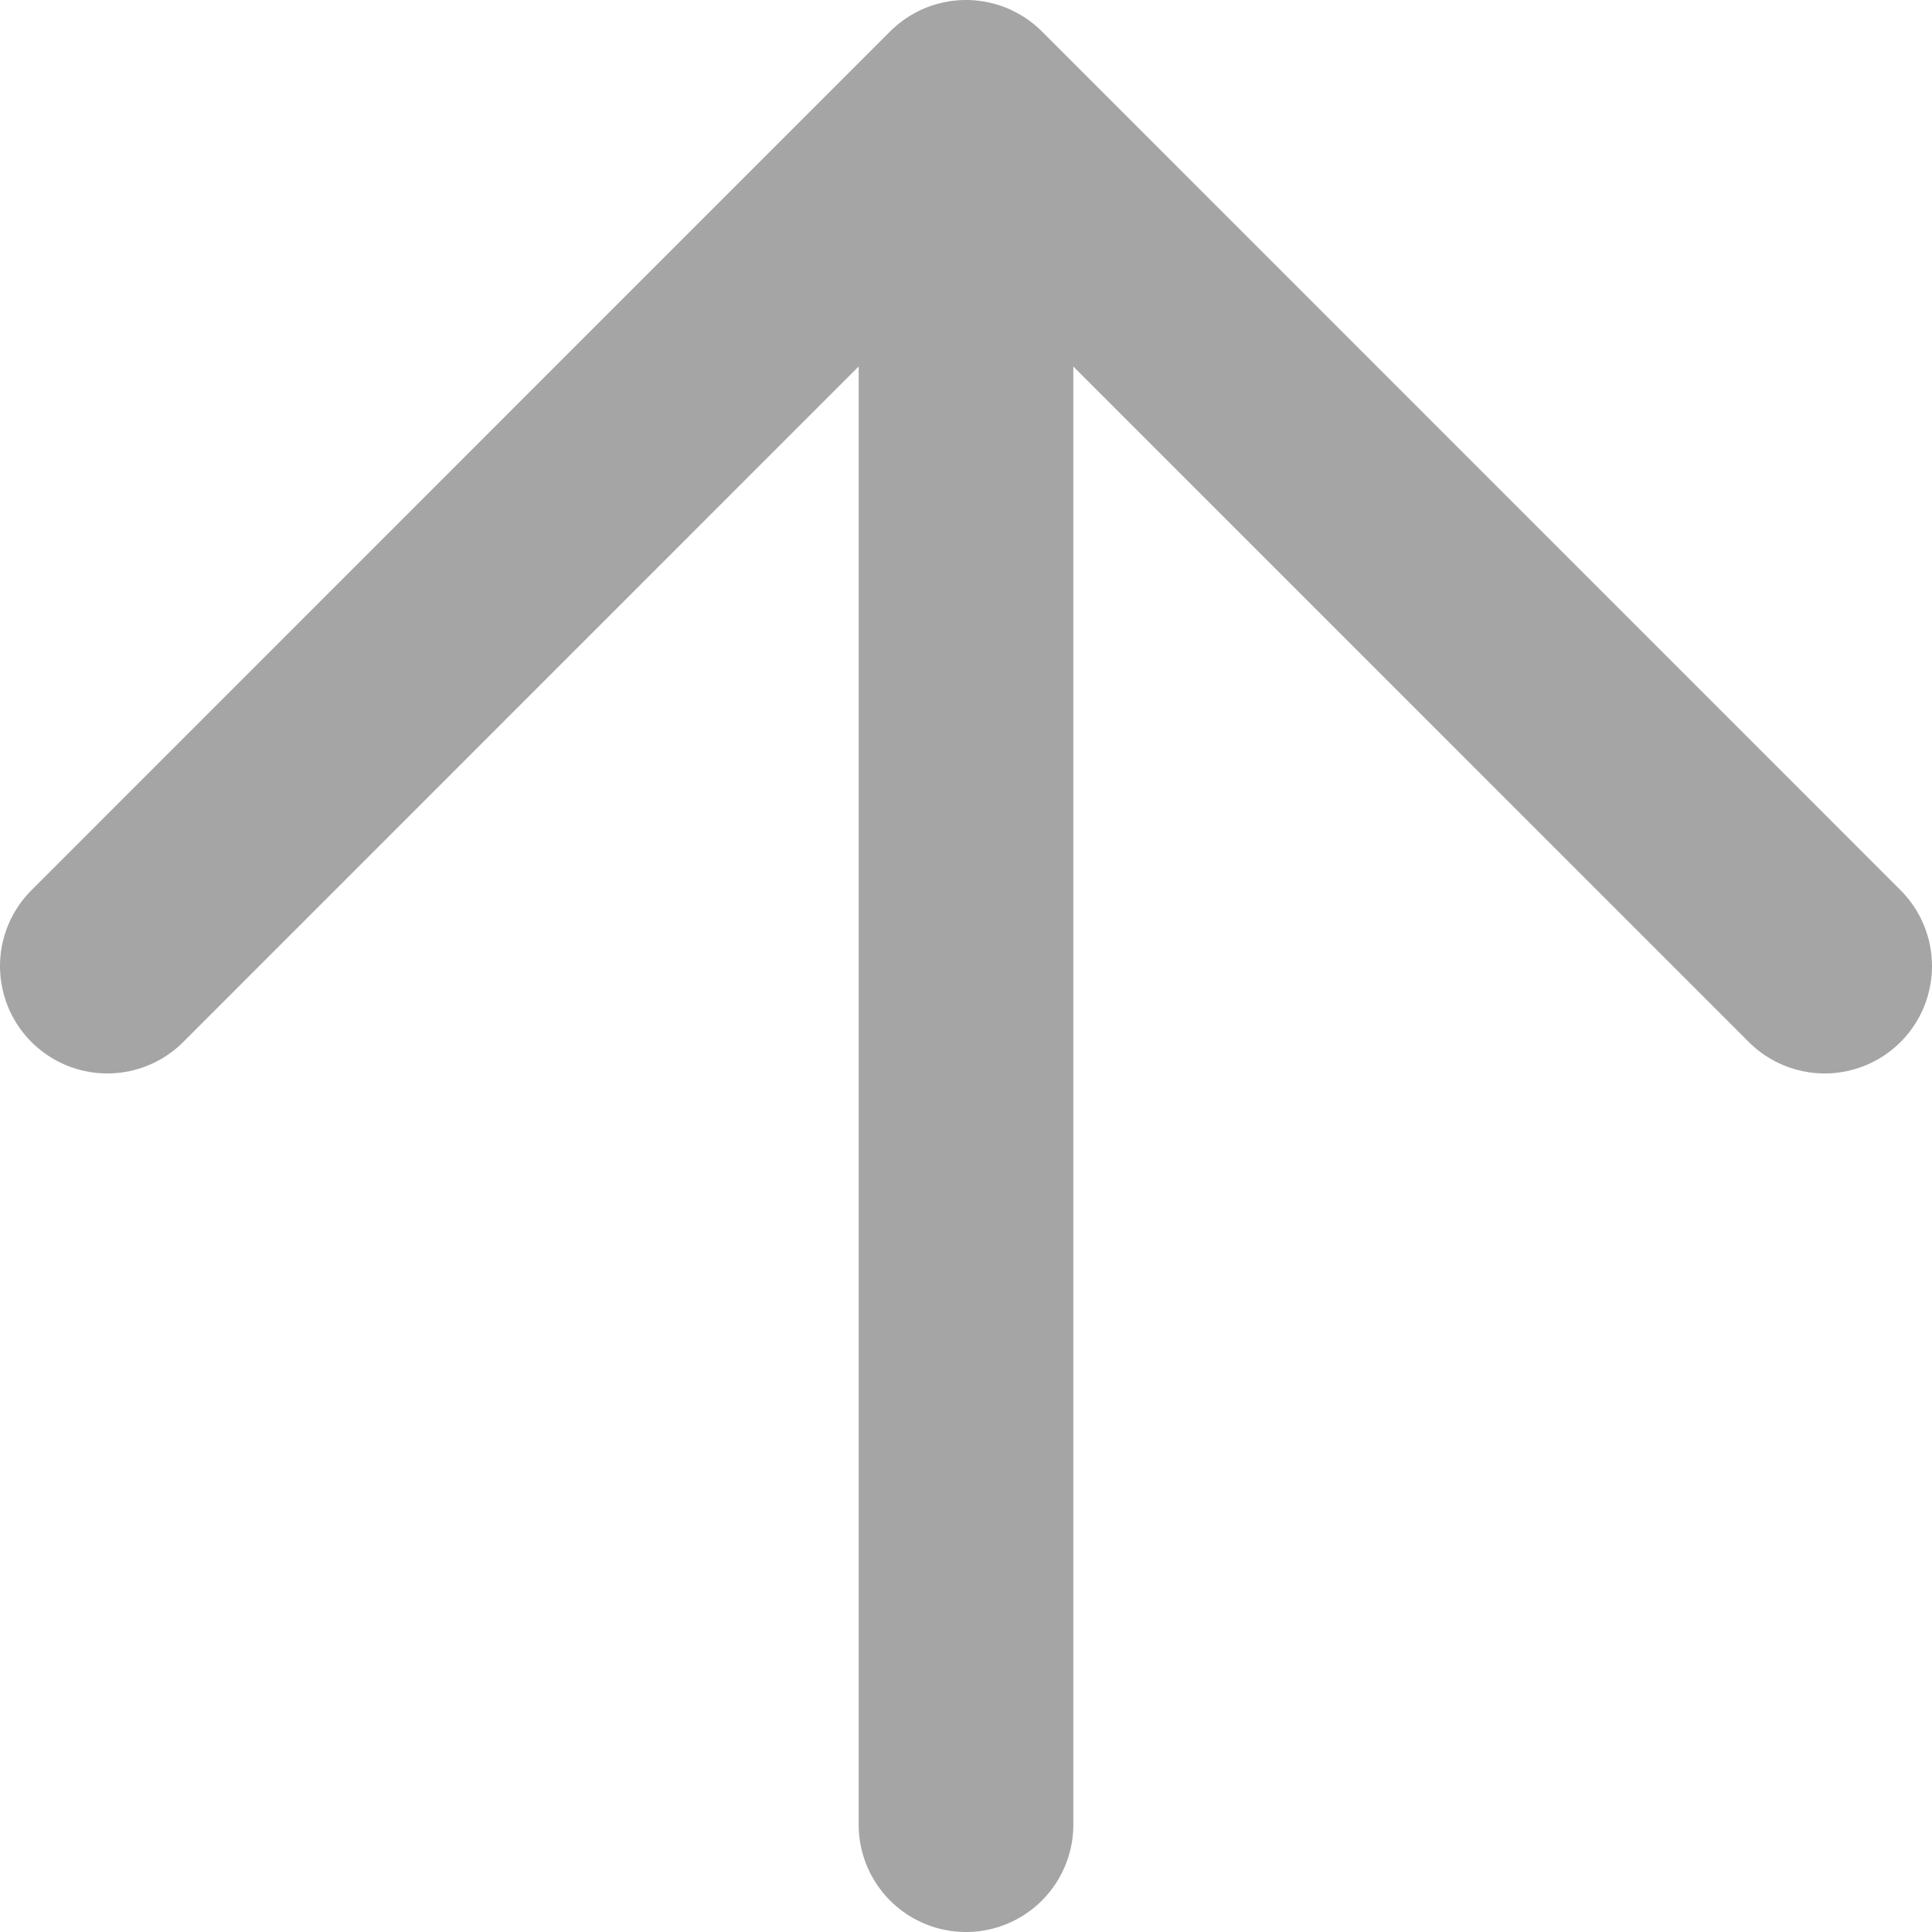
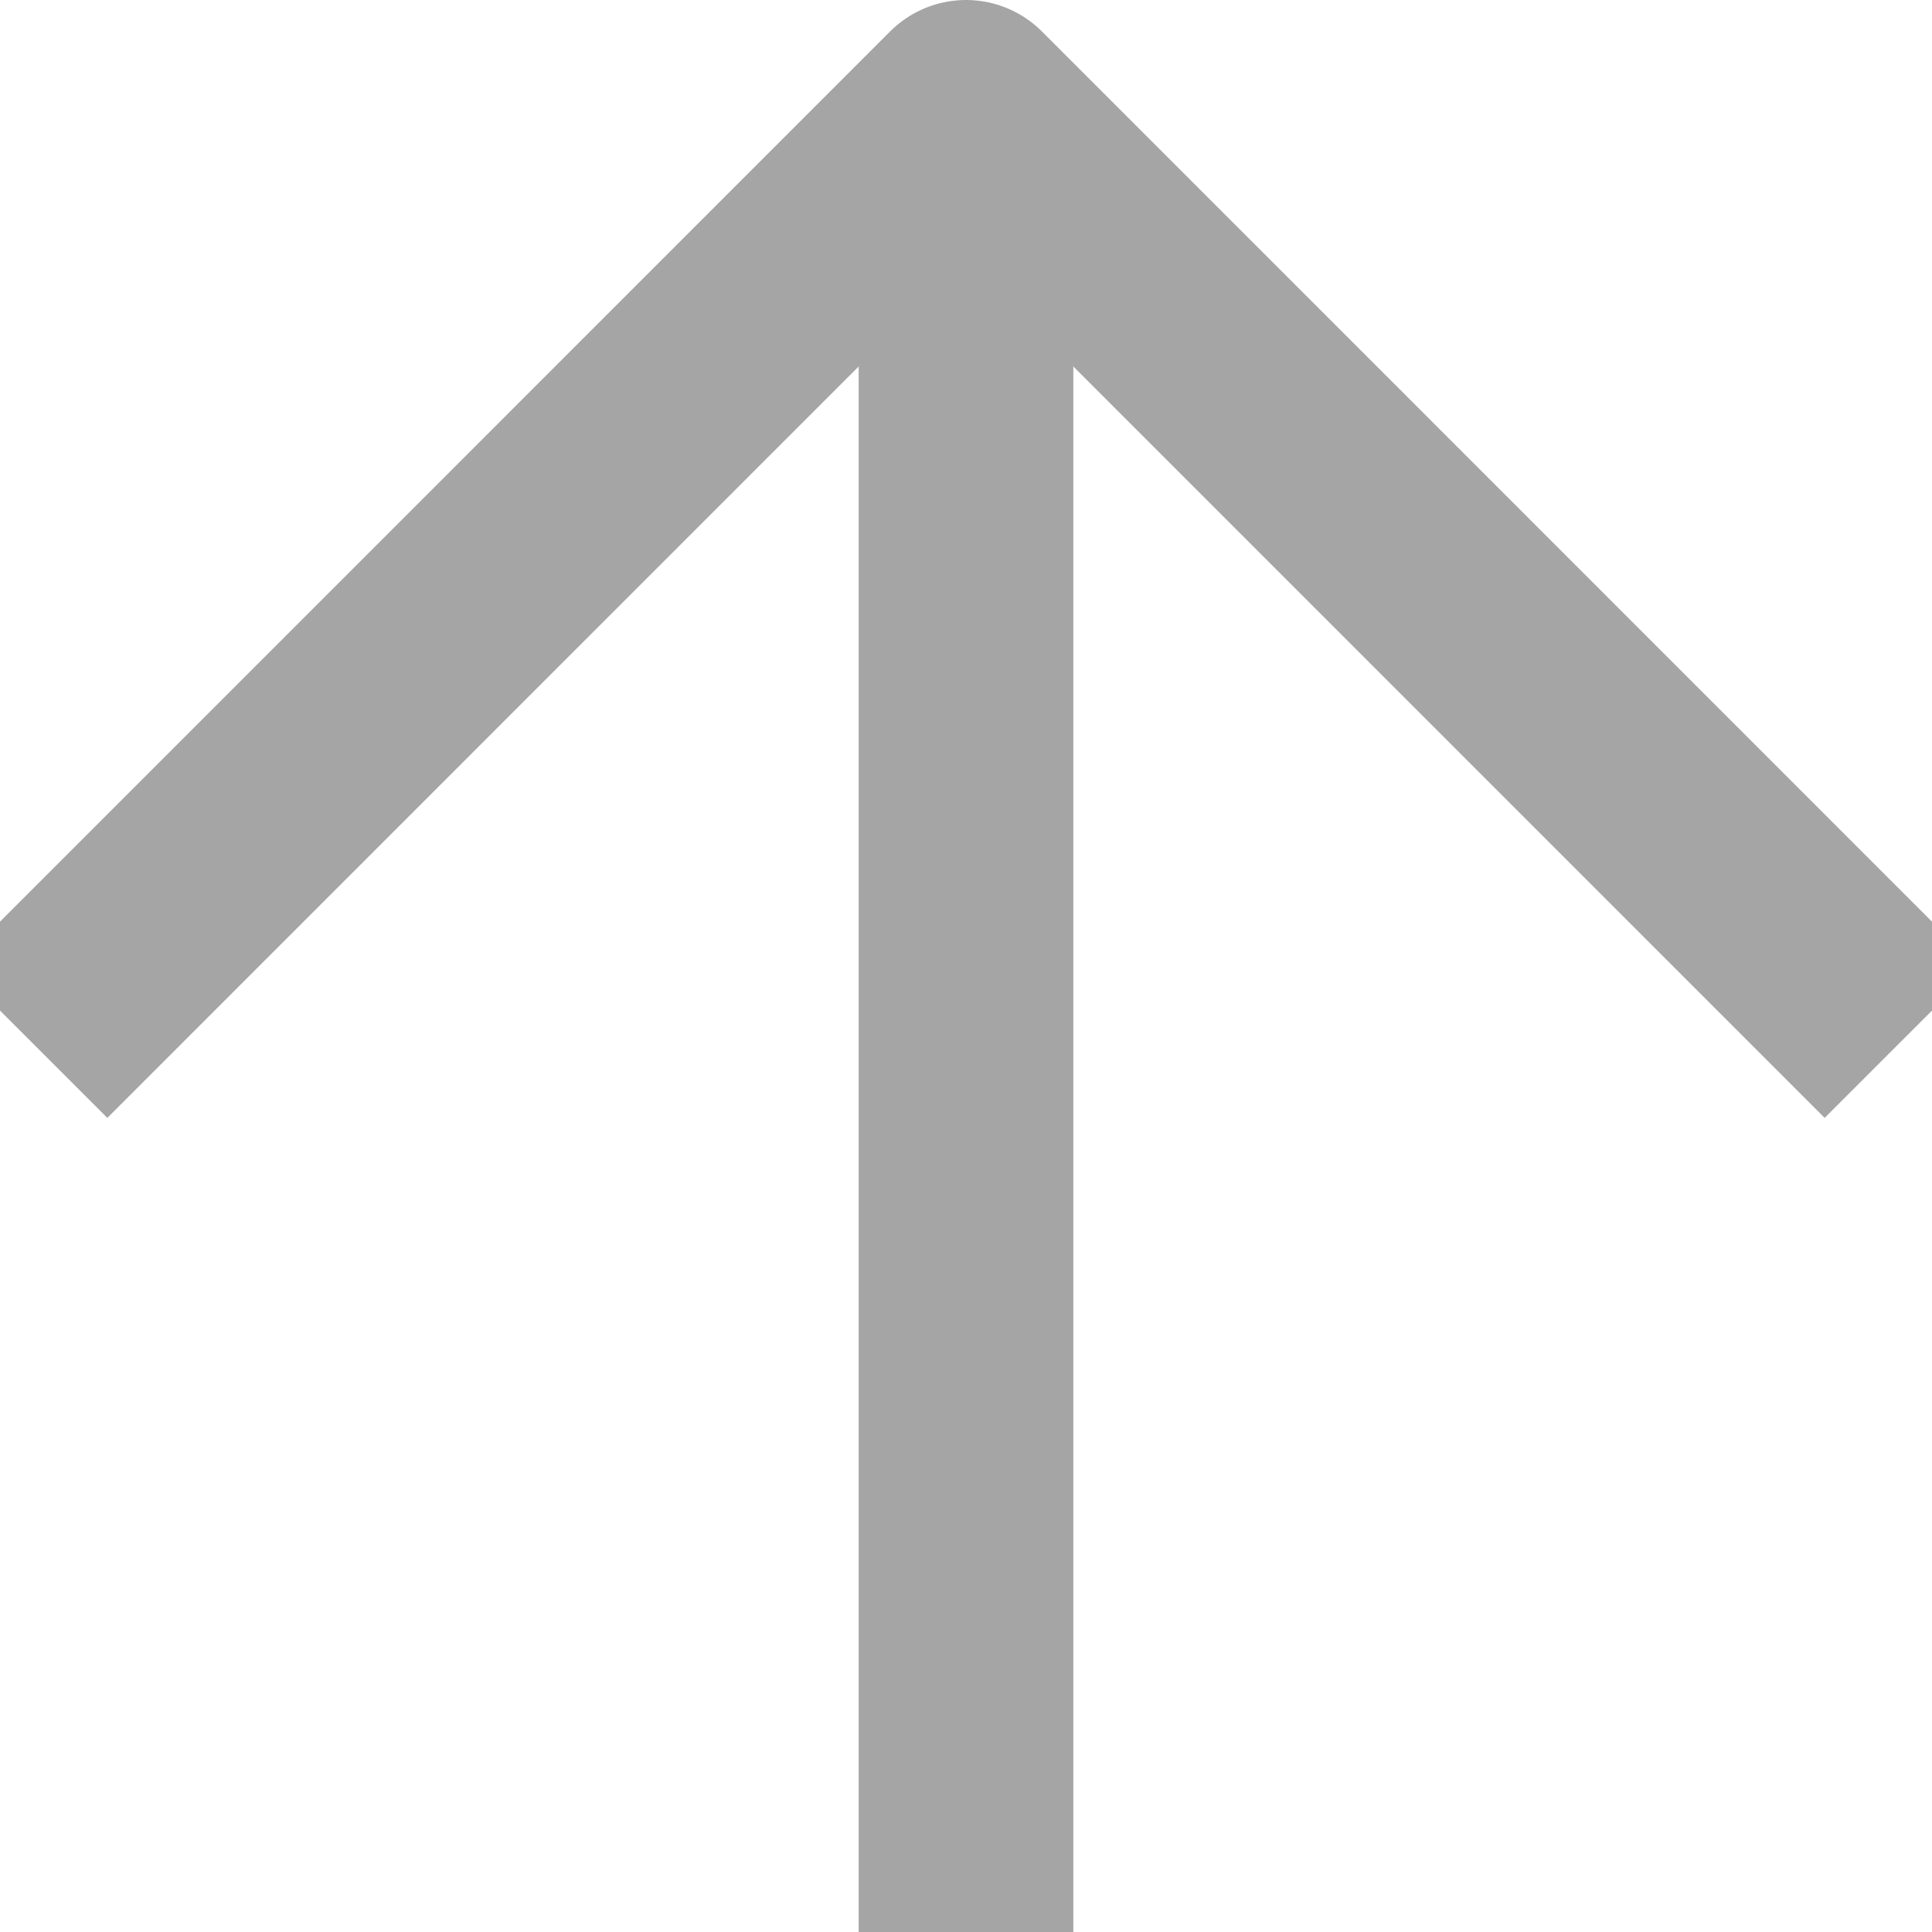
<svg xmlns="http://www.w3.org/2000/svg" version="1.1" id="Layer_1" x="0px" y="0px" width="18px" height="18px" viewBox="0 0 18 18" enable-background="new 0 0 18 18" xml:space="preserve">
  <g>
-     <polyline fill="none" stroke="#A5A5A5" stroke-width="2" stroke-linecap="round" stroke-linejoin="round" points="17,9.001 9,1 1,9.001" />
-     <line fill="none" stroke="#A5A5A5" stroke-width="2" stroke-linecap="round" stroke-linejoin="round" x1="9" y1="17" x2="9" y2="1.892" />
+     <polyline fill="none" stroke="#A5A5A5" stroke-width="2" stroke-linecap="square" stroke-linejoin="round" points="17,9.001 9,1 1,9.001" />
+     <line fill="none" stroke="#A5A5A5" stroke-width="2" stroke-linecap="square" stroke-linejoin="round" x1="9" y1="17" x2="9" y2="1.892" />
  </g>
</svg>
